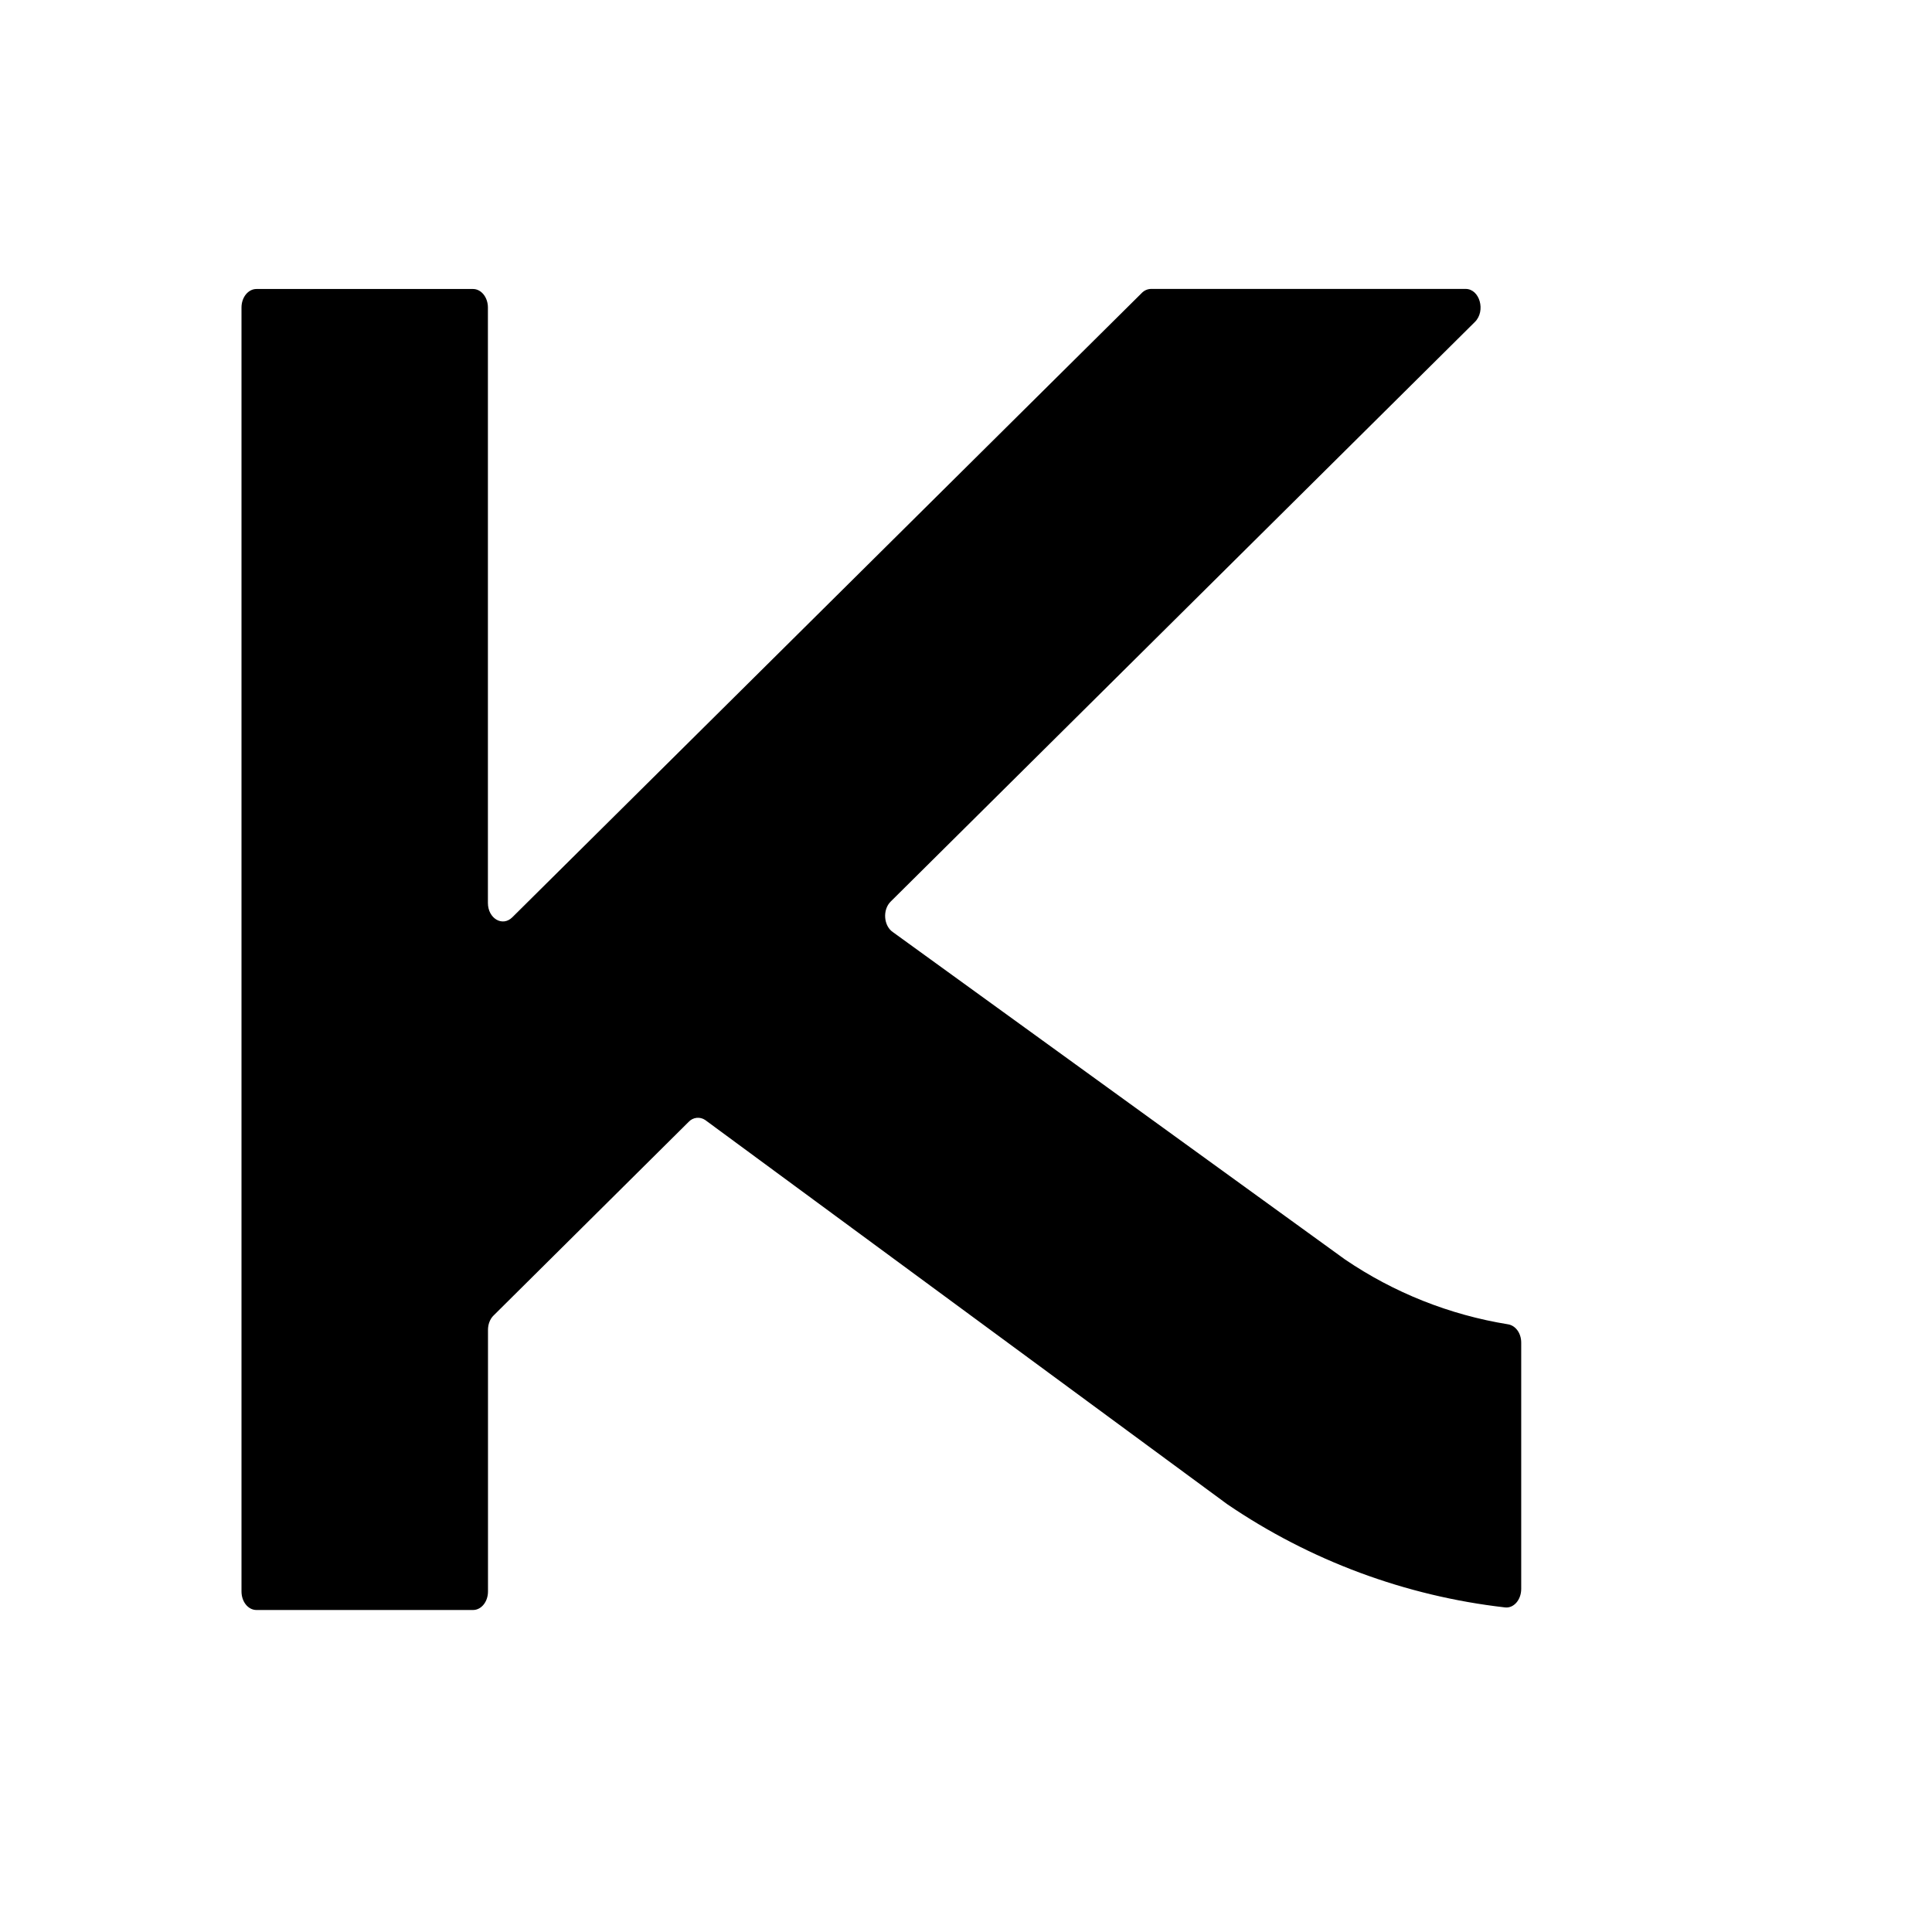
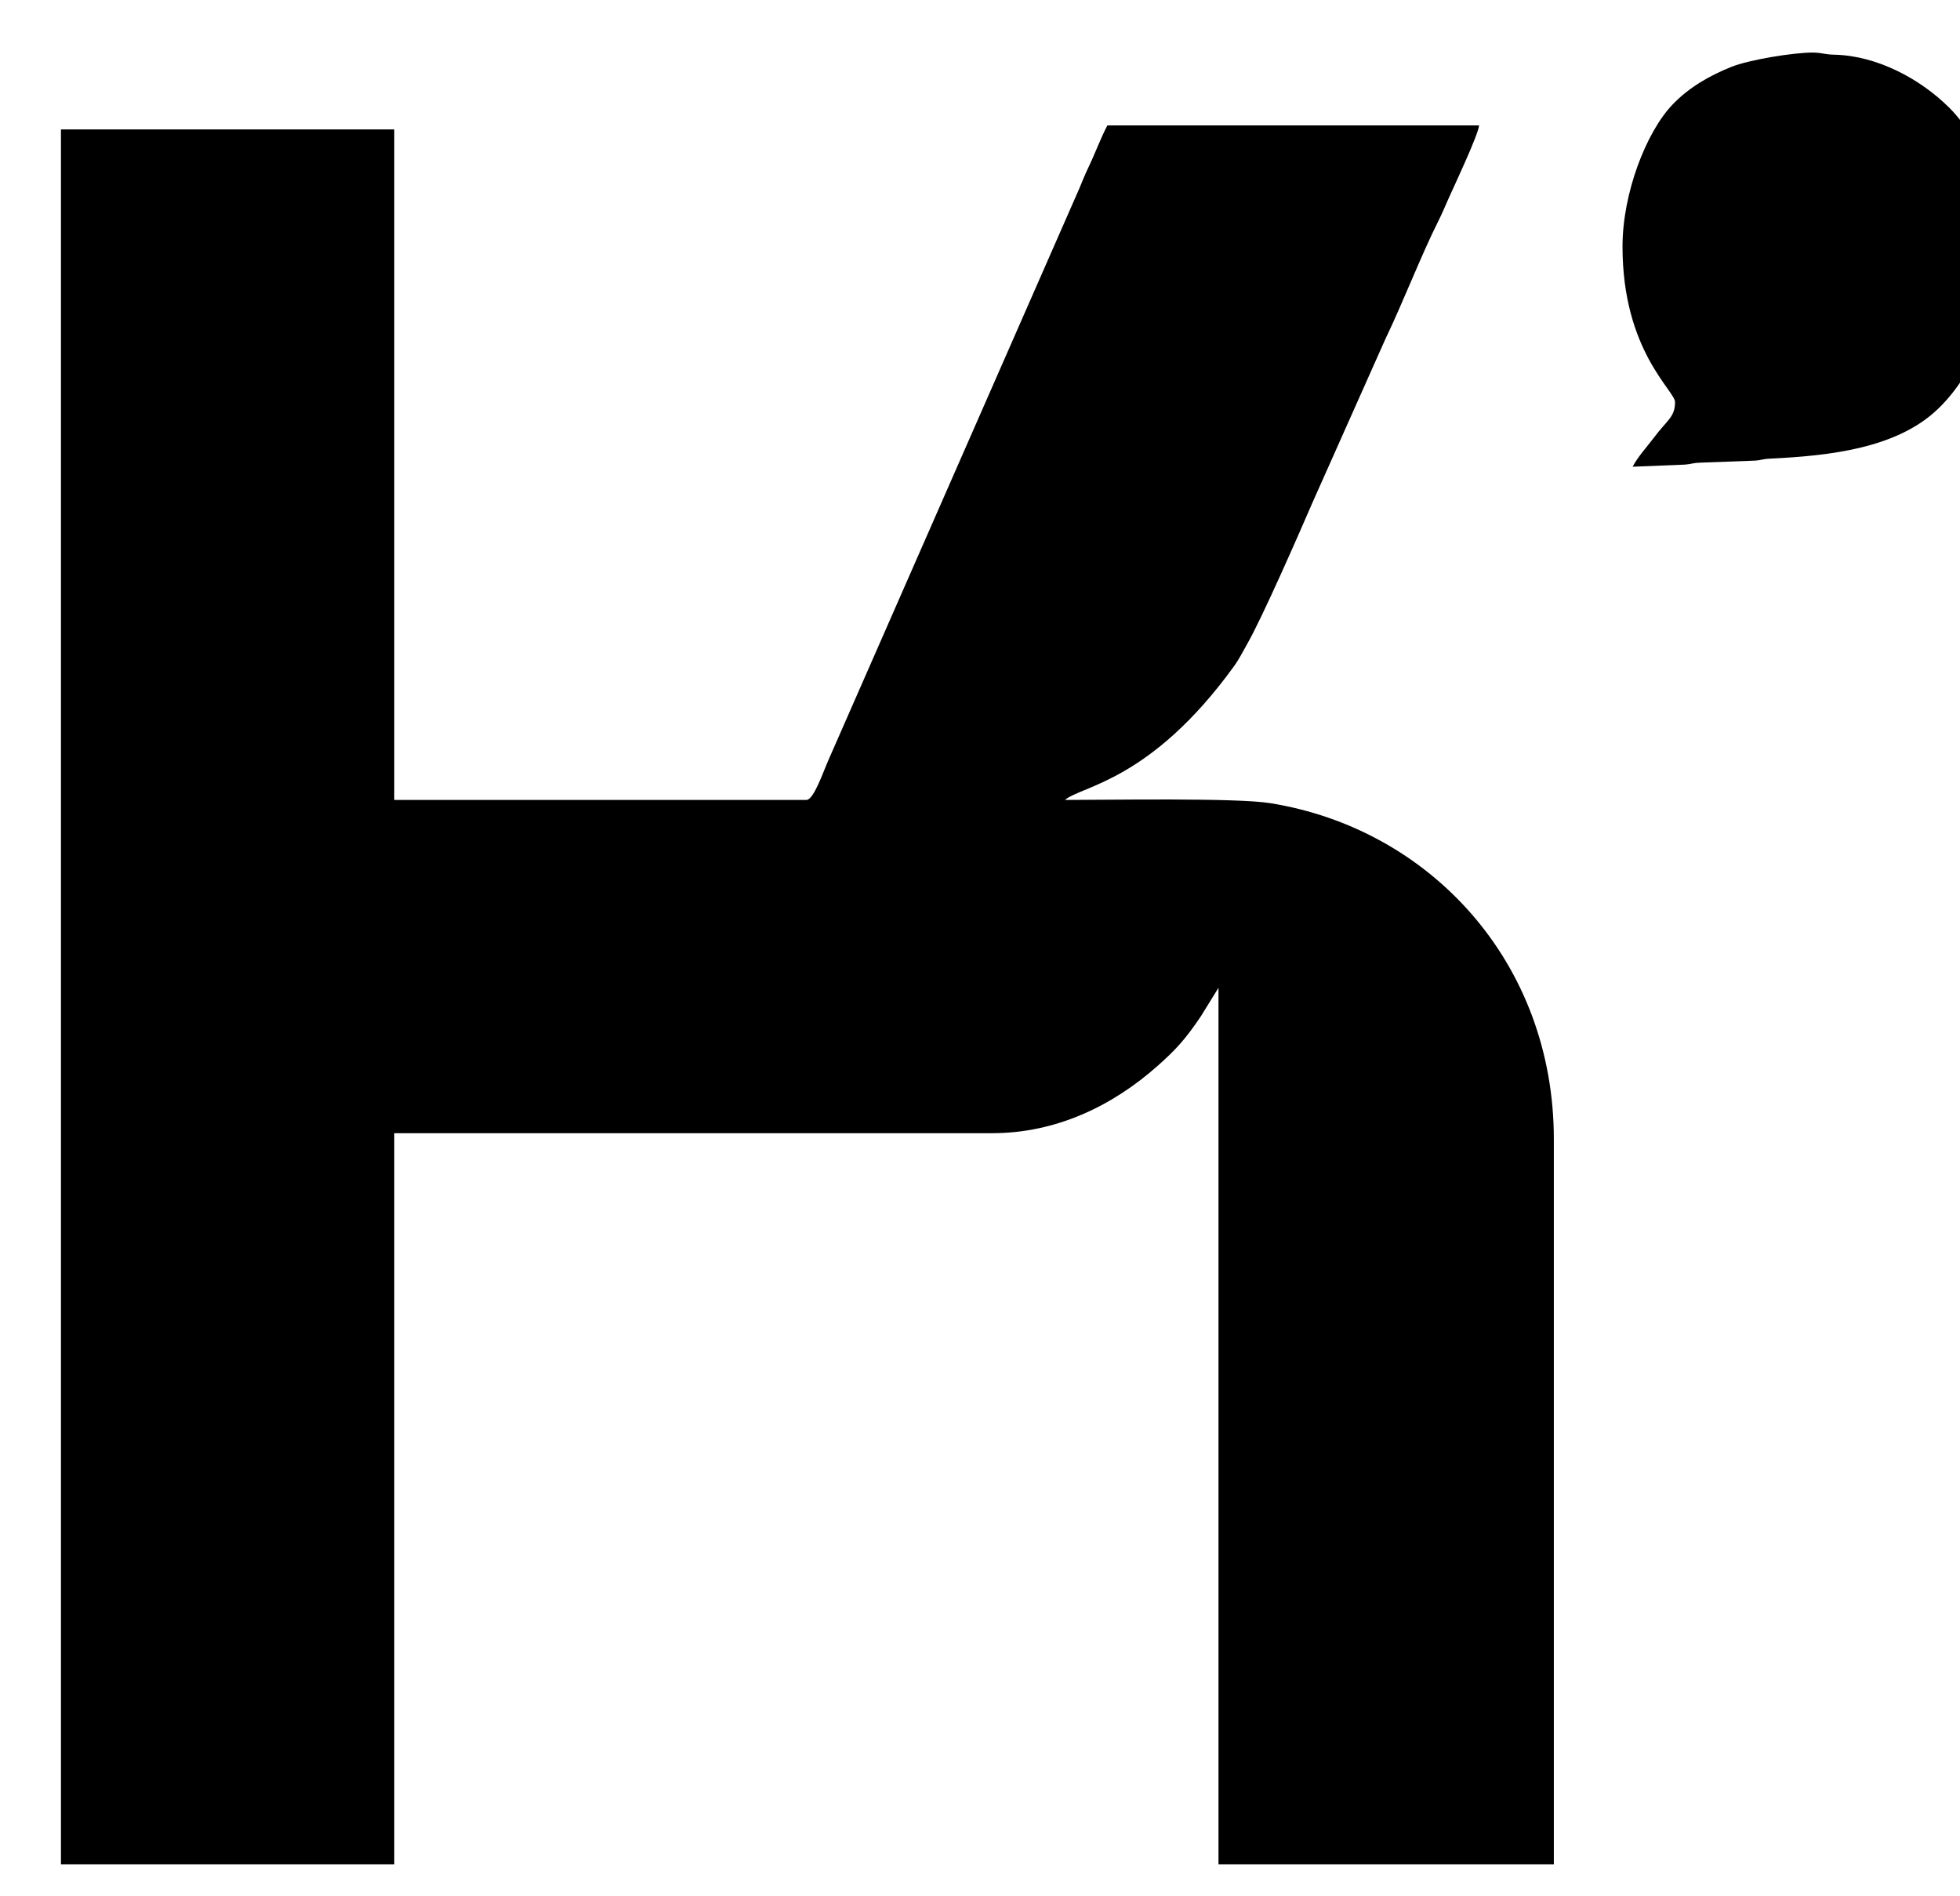
- <svg xmlns="http://www.w3.org/2000/svg" viewBox="0 0 24 24" fill="currentColor">
-   <path d="M11.065 11.199l7.257-7.2c.137-.136.06-.41-.116-.41H14.3a.164.164 0 0 0-.117.051l-7.82 7.756c-.122.12-.302.013-.302-.179V3.82c0-.127-.083-.23-.185-.23H3.186c-.103 0-.186.103-.186.23V19.77c0 .128.083.23.186.23h2.69c.103 0 .186-.102.186-.23v-3.25c0-.069.025-.135.069-.178l2.424-2.406a.158.158 0 0 1 .205-.023l6.484 4.772a7.677 7.677 0 0 0 3.453 1.283c.108.012.2-.095.2-.23v-3.06c0-.117-.07-.212-.164-.227a5.028 5.028 0 0 1-2.027-.807l-5.613-4.064c-.117-.078-.132-.279-.028-.381z" />
+ <svg xmlns="http://www.w3.org/2000/svg" viewBox="3100 1150 3050 2950" fill="currentColor">
+   <path d="M4354.82 2395.15l-641.29 0 0 -1043.67 -518.69 0 0 2700.35 518.69 0 0 -1137.99 930.5 0c99.31,0 187.16,-42.51 257.02,-104.49 29.17,-25.87 43.76,-42.09 67.45,-77.16l27.62 -44.68 0 1364.32 521.84 0 0 -1128.55c0,-275.9 -193.35,-483.68 -441.87,-523.22 -53.14,-8.46 -250.95,-4.91 -318.89,-4.91 25.23,-21.93 133.44,-28.86 263.21,-208.33 8.03,-11.11 13.21,-21.99 19.88,-33.56 23.63,-40.99 81.8,-173.93 101.34,-219.31l114.36 -256.58c27.34,-56.91 56.36,-131.98 81.76,-182.31 6.16,-12.22 11.49,-25.16 16.69,-36.74 8.37,-18.63 46,-98.65 47.21,-113.12l-578.42 0c-10.76,20.34 -18.77,42.96 -29.35,64.97 -5.26,10.95 -10.16,23.06 -14.21,32.93l-390.21 889.24c-8.43,18.76 -23.03,62.81 -34.64,62.81z" />
+   <path d="M5624.83 1533.81c0,162.36 81.74,224.33 81.74,242.06 0,23.25 -11.97,27.5 -32.81,55.21 -11.61,15.44 -24.68,29.28 -33.21,45.39l81.58 -3.31c11.75,-0.97 10.98,-2.67 25.21,-3.08l81.85 -3.04c13.69,-0.7 11.45,-2.49 25.14,-3.15 93.1,-4.5 197.72,-15.93 261.76,-77.75 118.61,-114.51 125.67,-360.29 17.22,-468.46 -45.13,-45.01 -112.6,-81.03 -178.4,-82.52 -17.05,-0.39 -19.63,-3.34 -34.58,-3.34 -29.74,0 -98.29,11.16 -125.81,22.15 -34.4,13.73 -66.41,32.15 -91.97,58.92 -40.84,42.79 -77.72,137.66 -77.72,220.92z" />
</svg>
